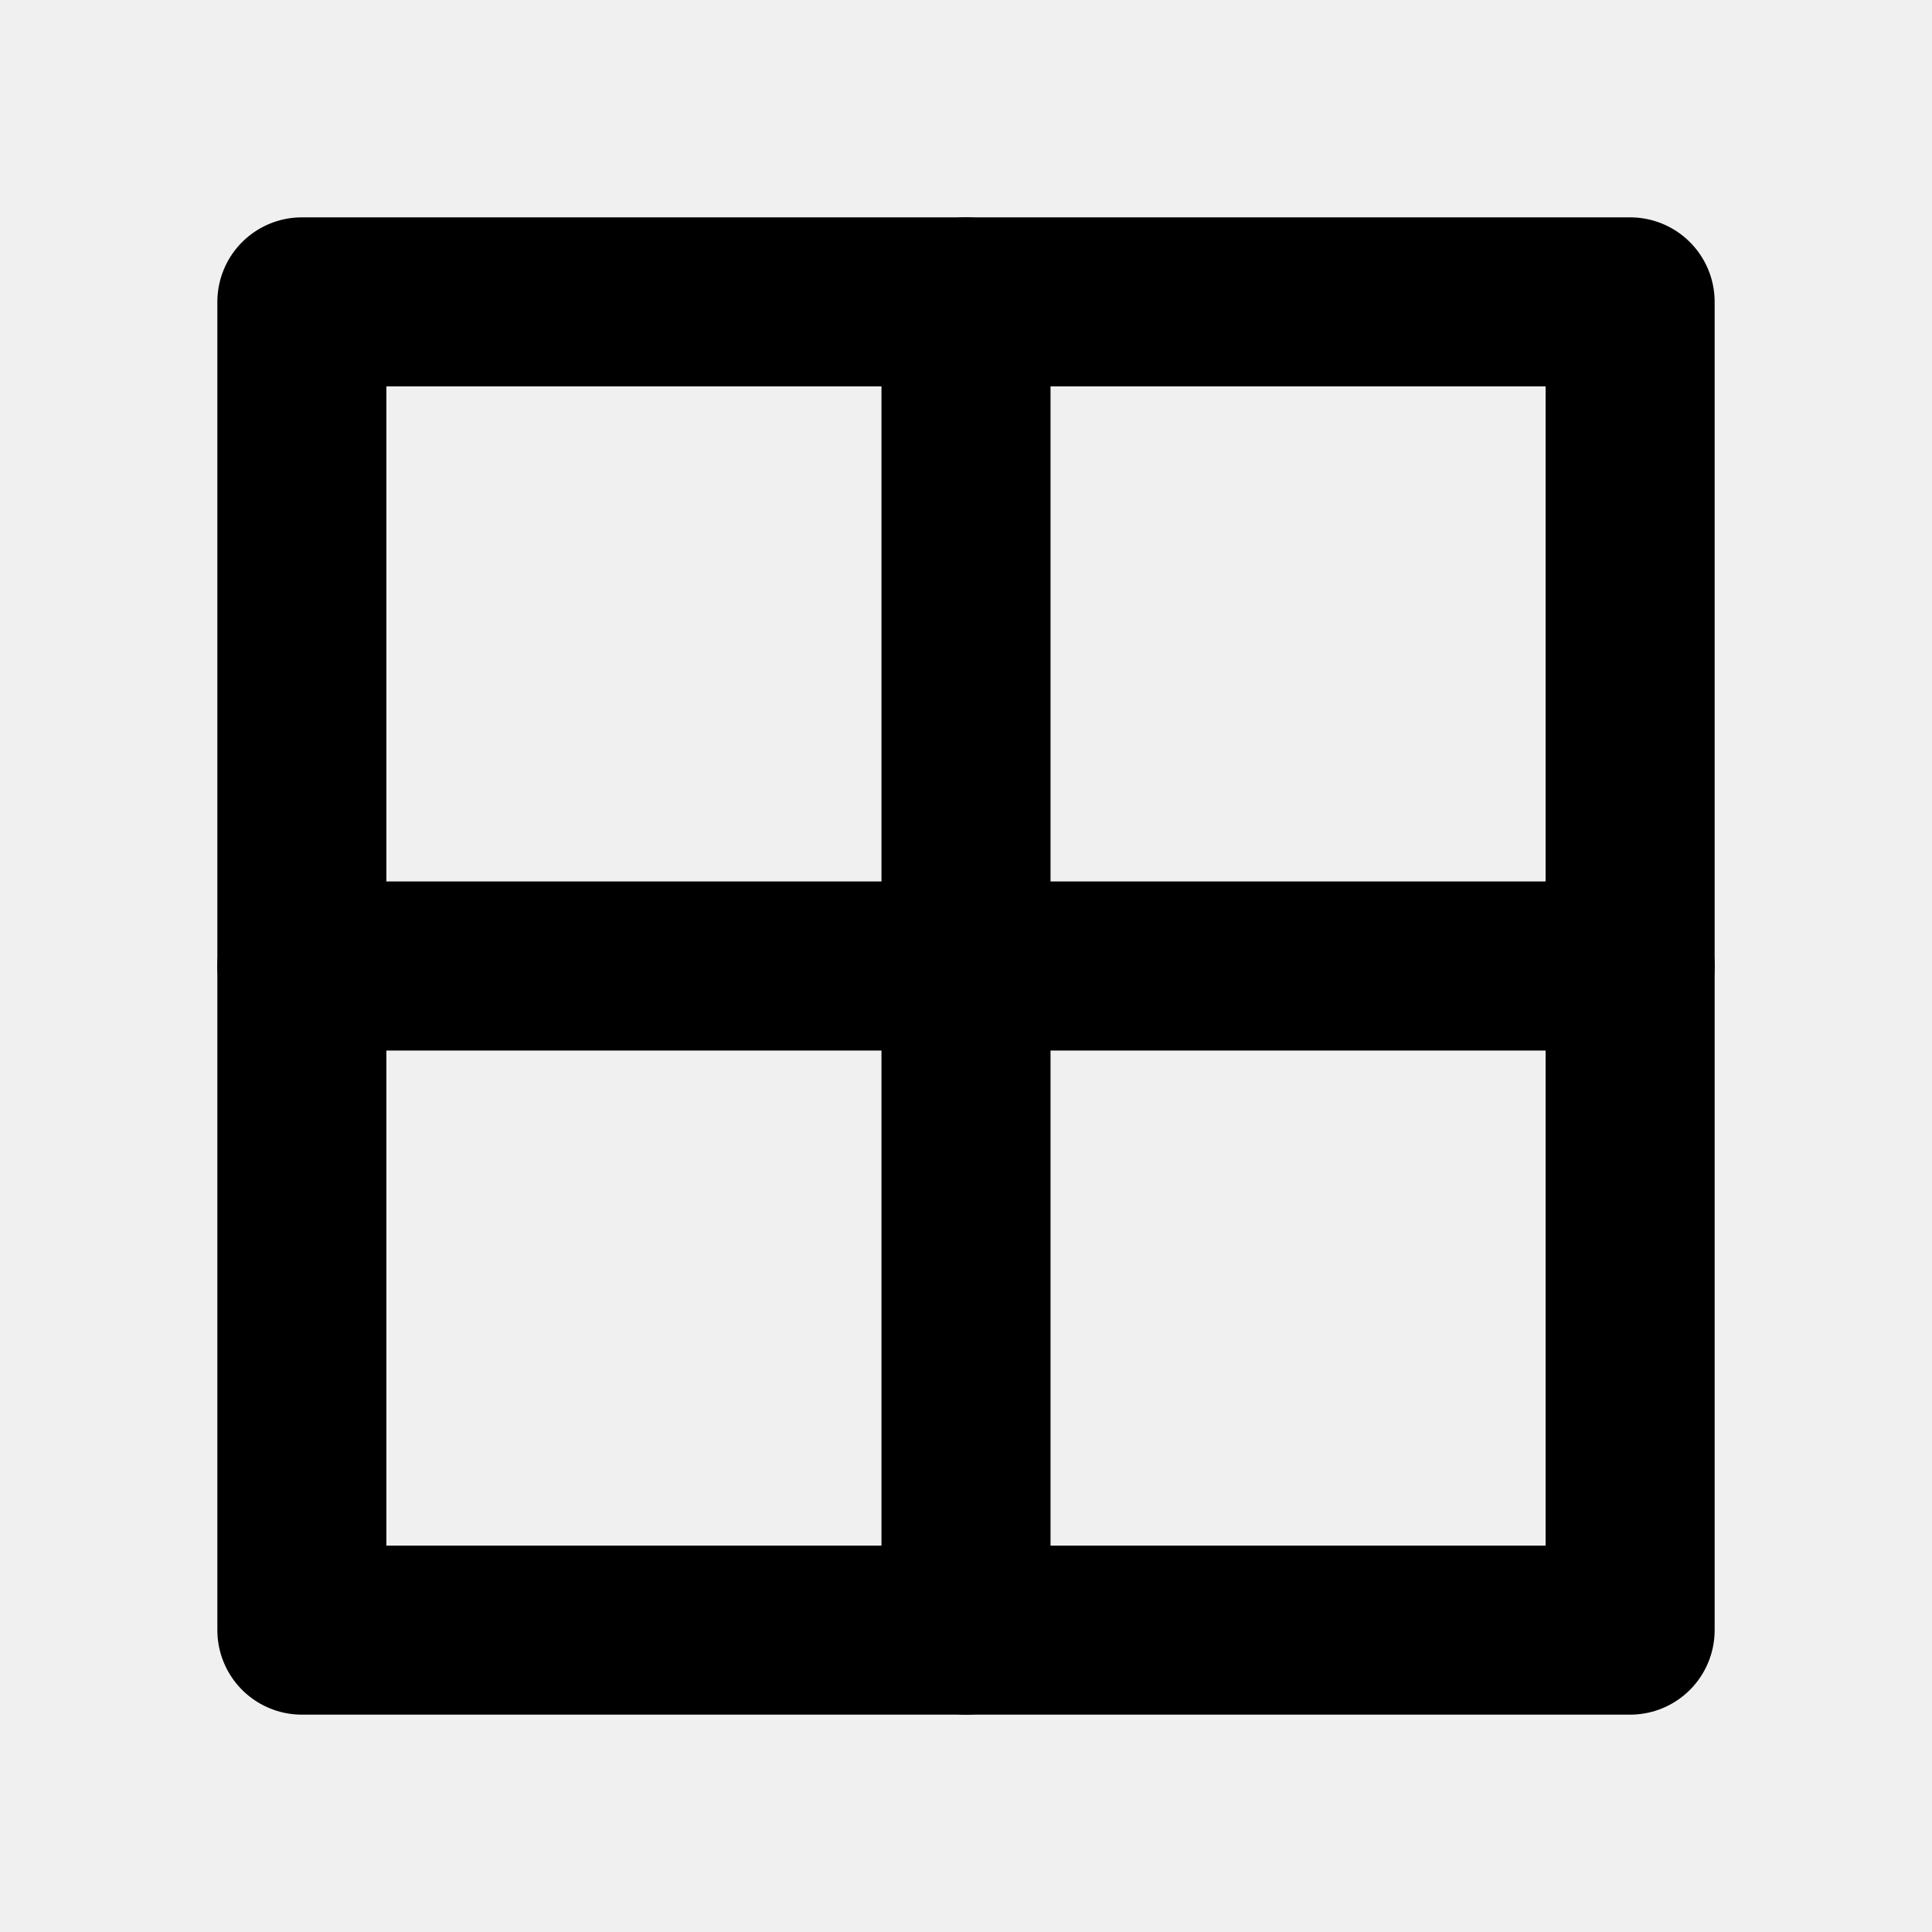
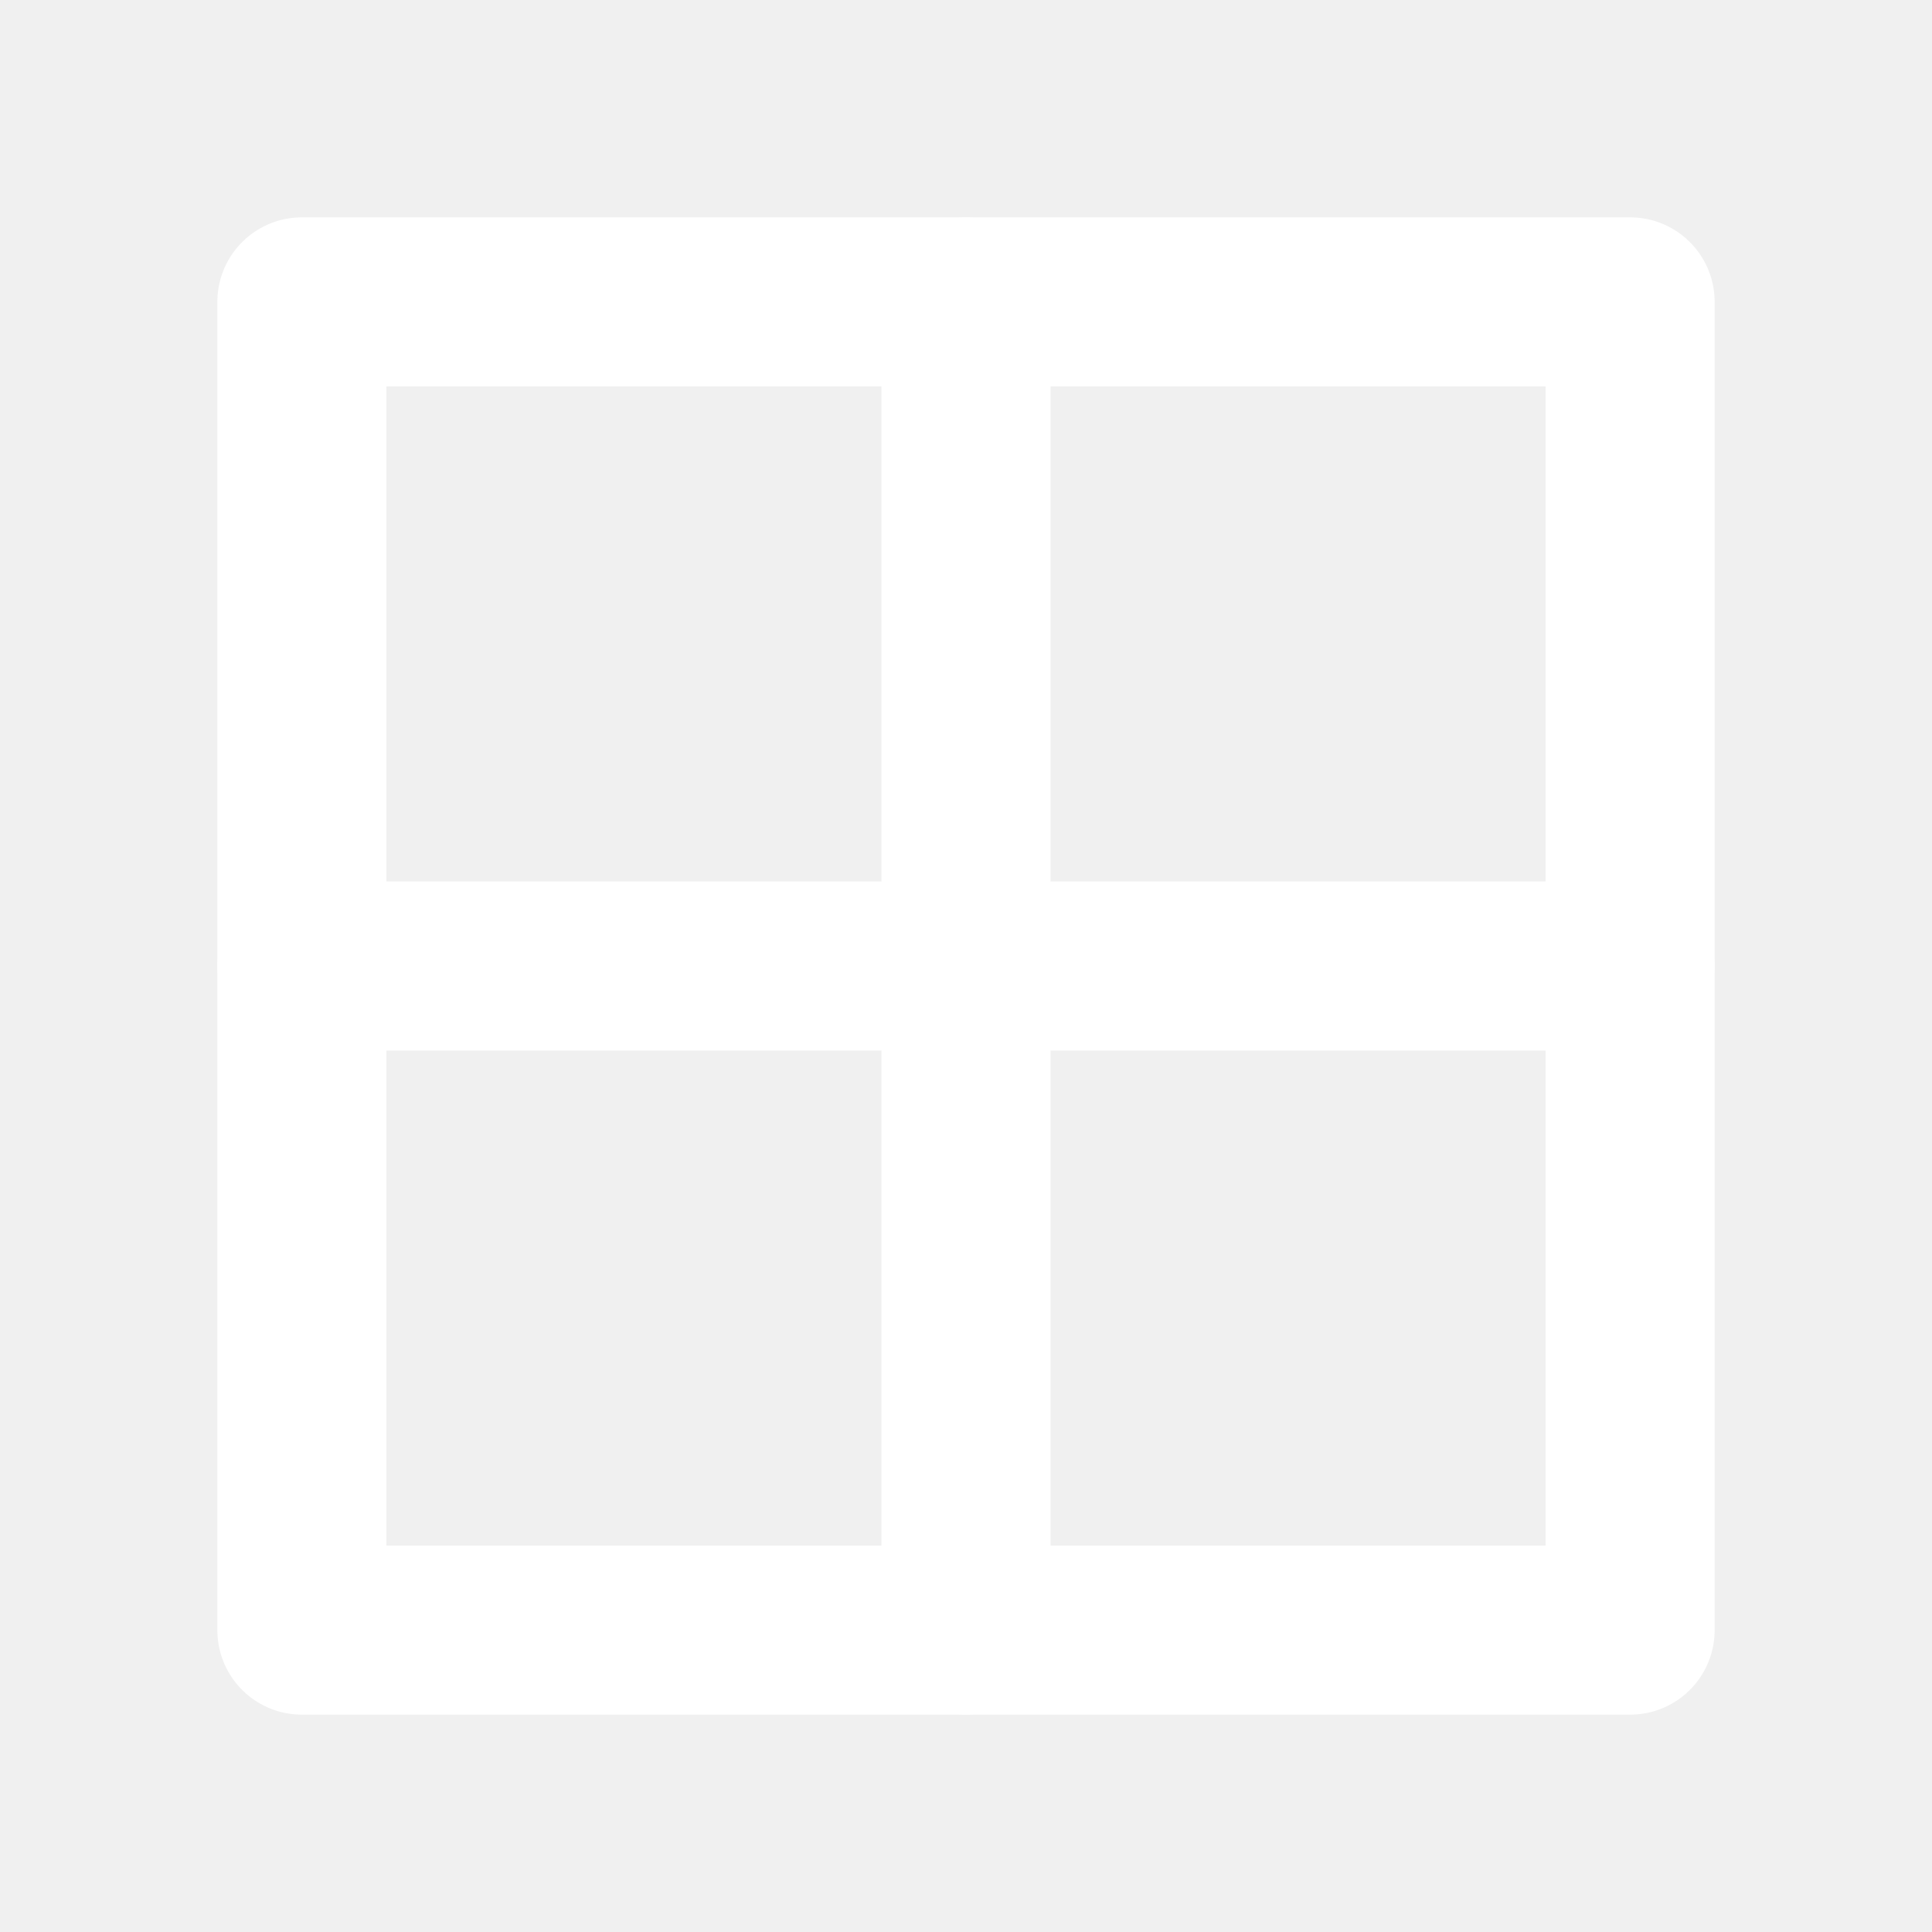
<svg xmlns="http://www.w3.org/2000/svg" width="16" height="16" viewBox="0 0 16 16">
-   <rect x="2.5" y="2.5" width="11" height="11" fill="none" stroke="#000000" stroke-width="1.4" stroke-linecap="round" stroke-linejoin="round" />
-   <path d="M8 2.5 V13.5 M2.5 8 H13.5" fill="none" stroke="#000000" stroke-width="1.4" stroke-linecap="round" stroke-linejoin="round" />
+   <rect x="2.5" y="2.5" width="11" height="11" fill="none" stroke="#FFFFFF" stroke-width="1.4" stroke-linecap="round" stroke-linejoin="round" />
+   <path d="M8 2.5 V13.5 M2.5 8 H13.5" fill="none" stroke="#FFFFFF" stroke-width="1.4" stroke-linecap="round" stroke-linejoin="round" />
</svg>
